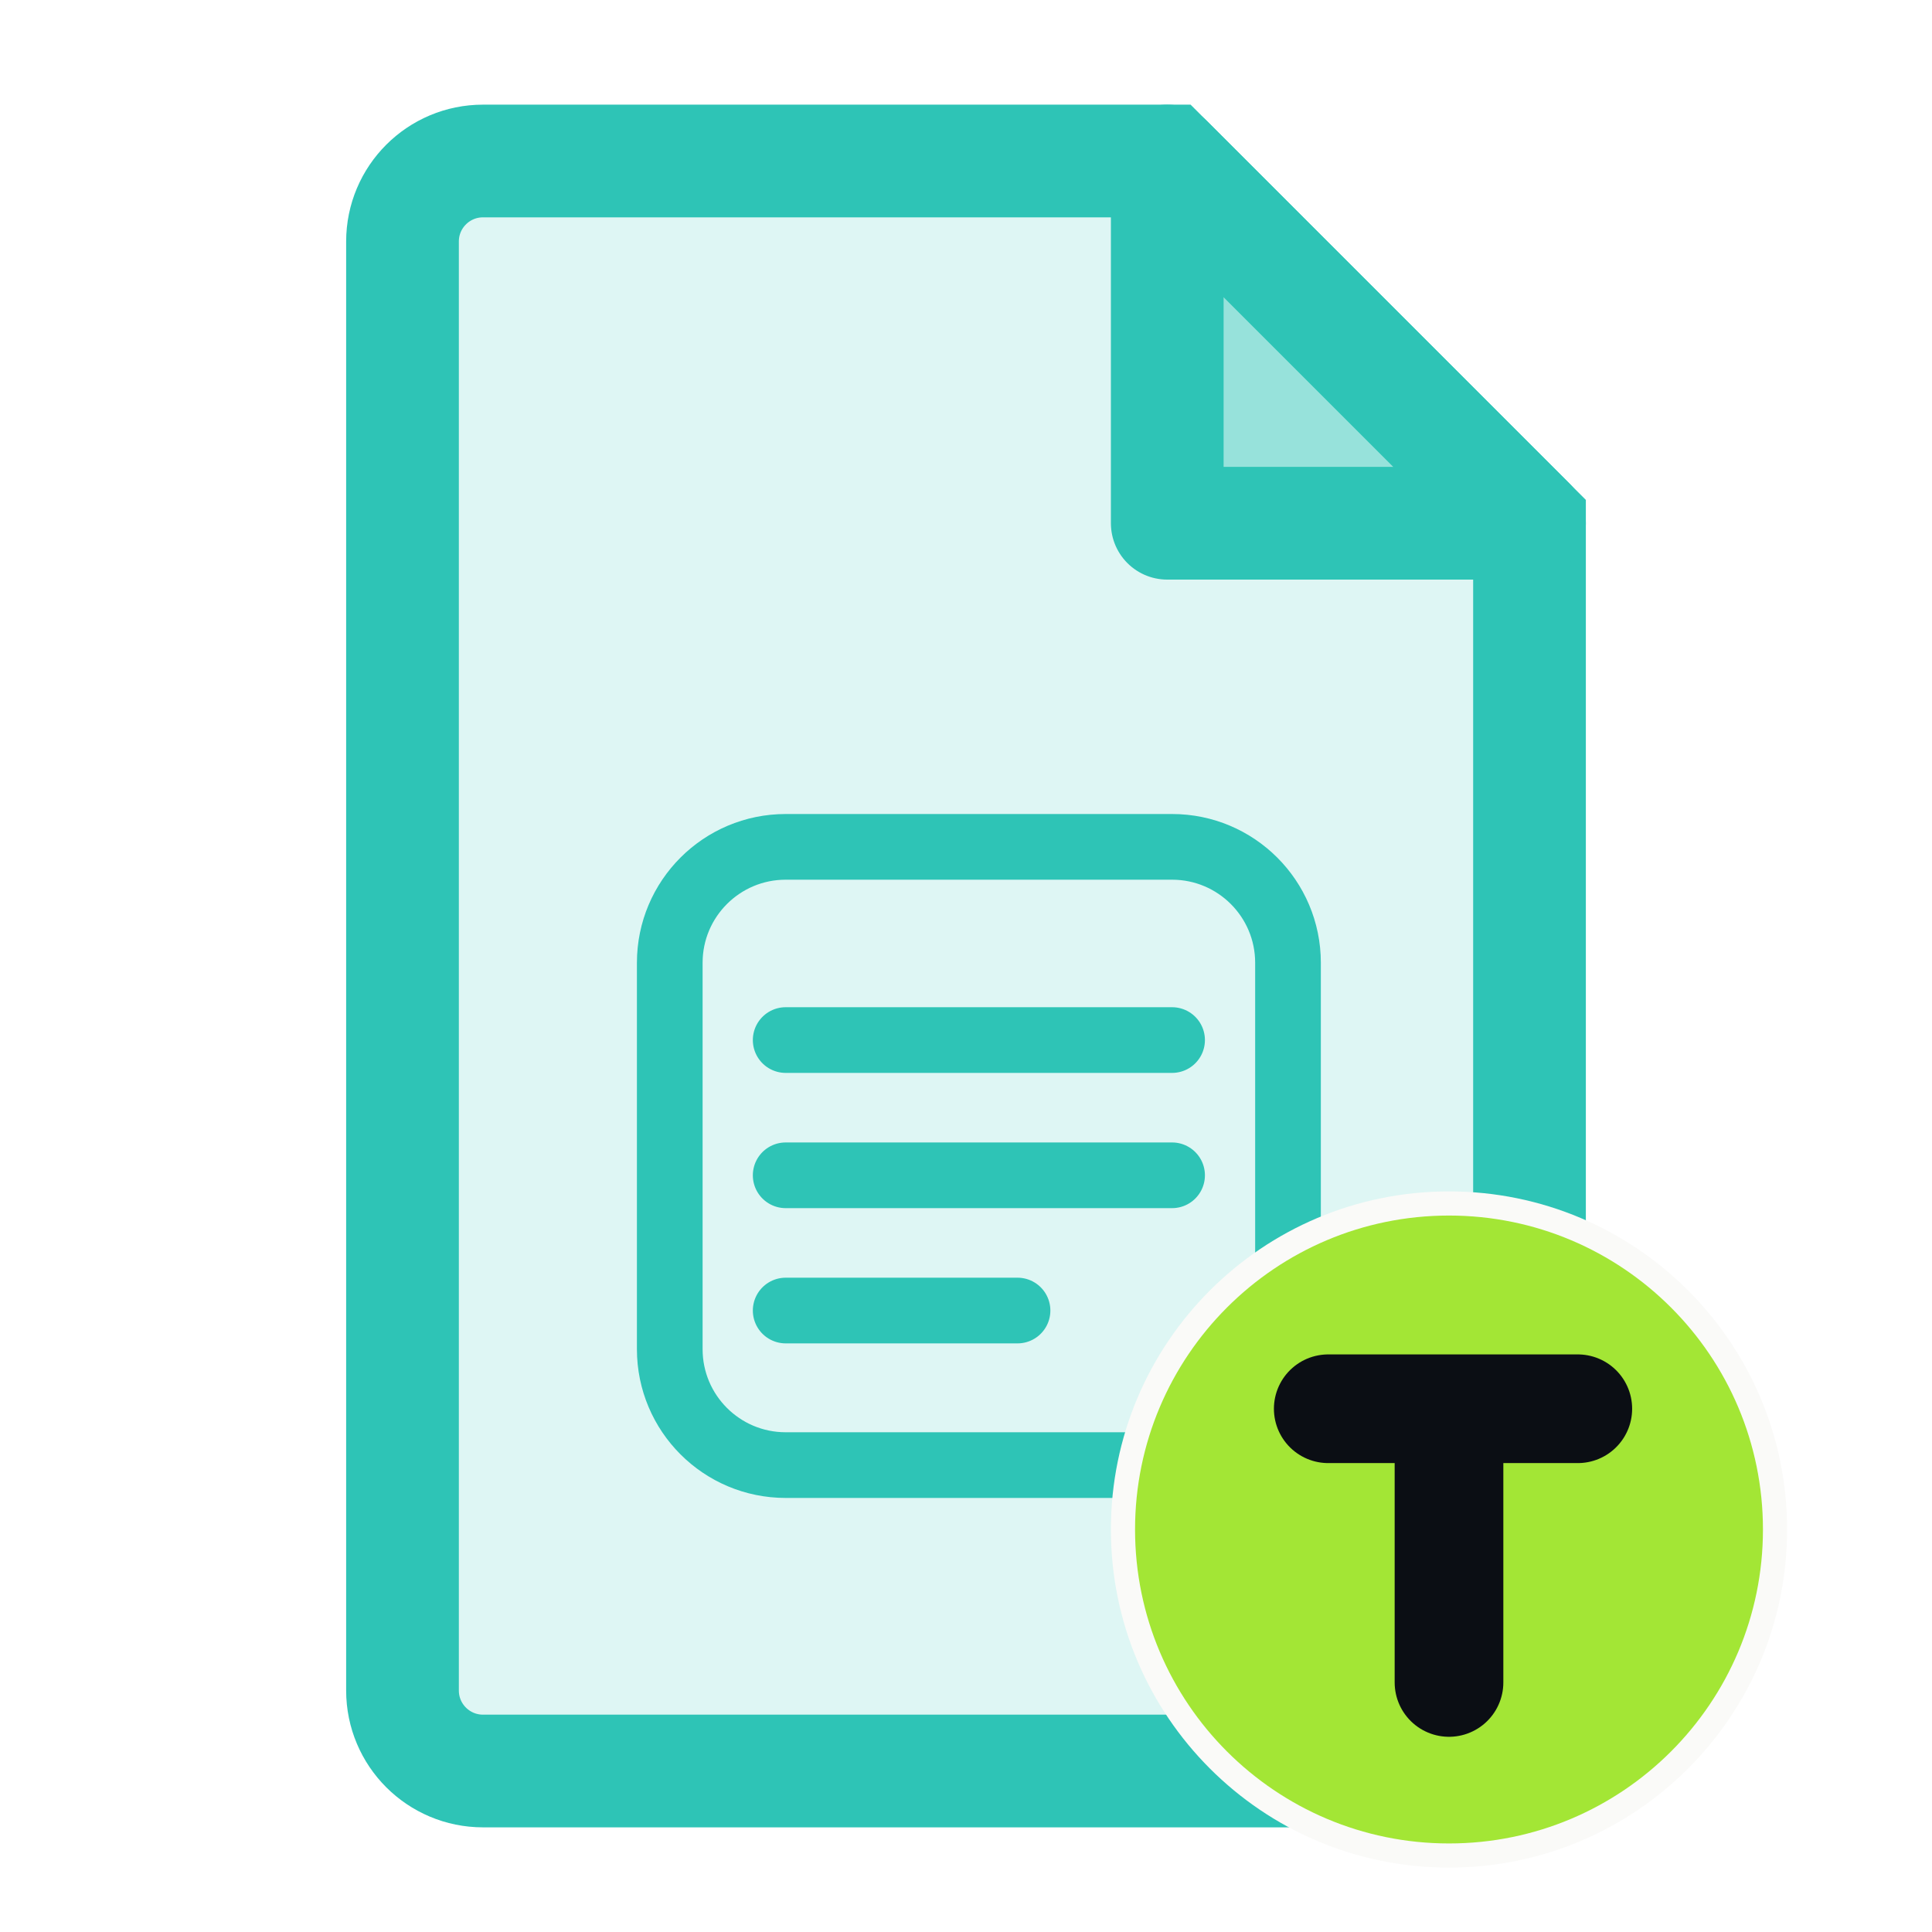
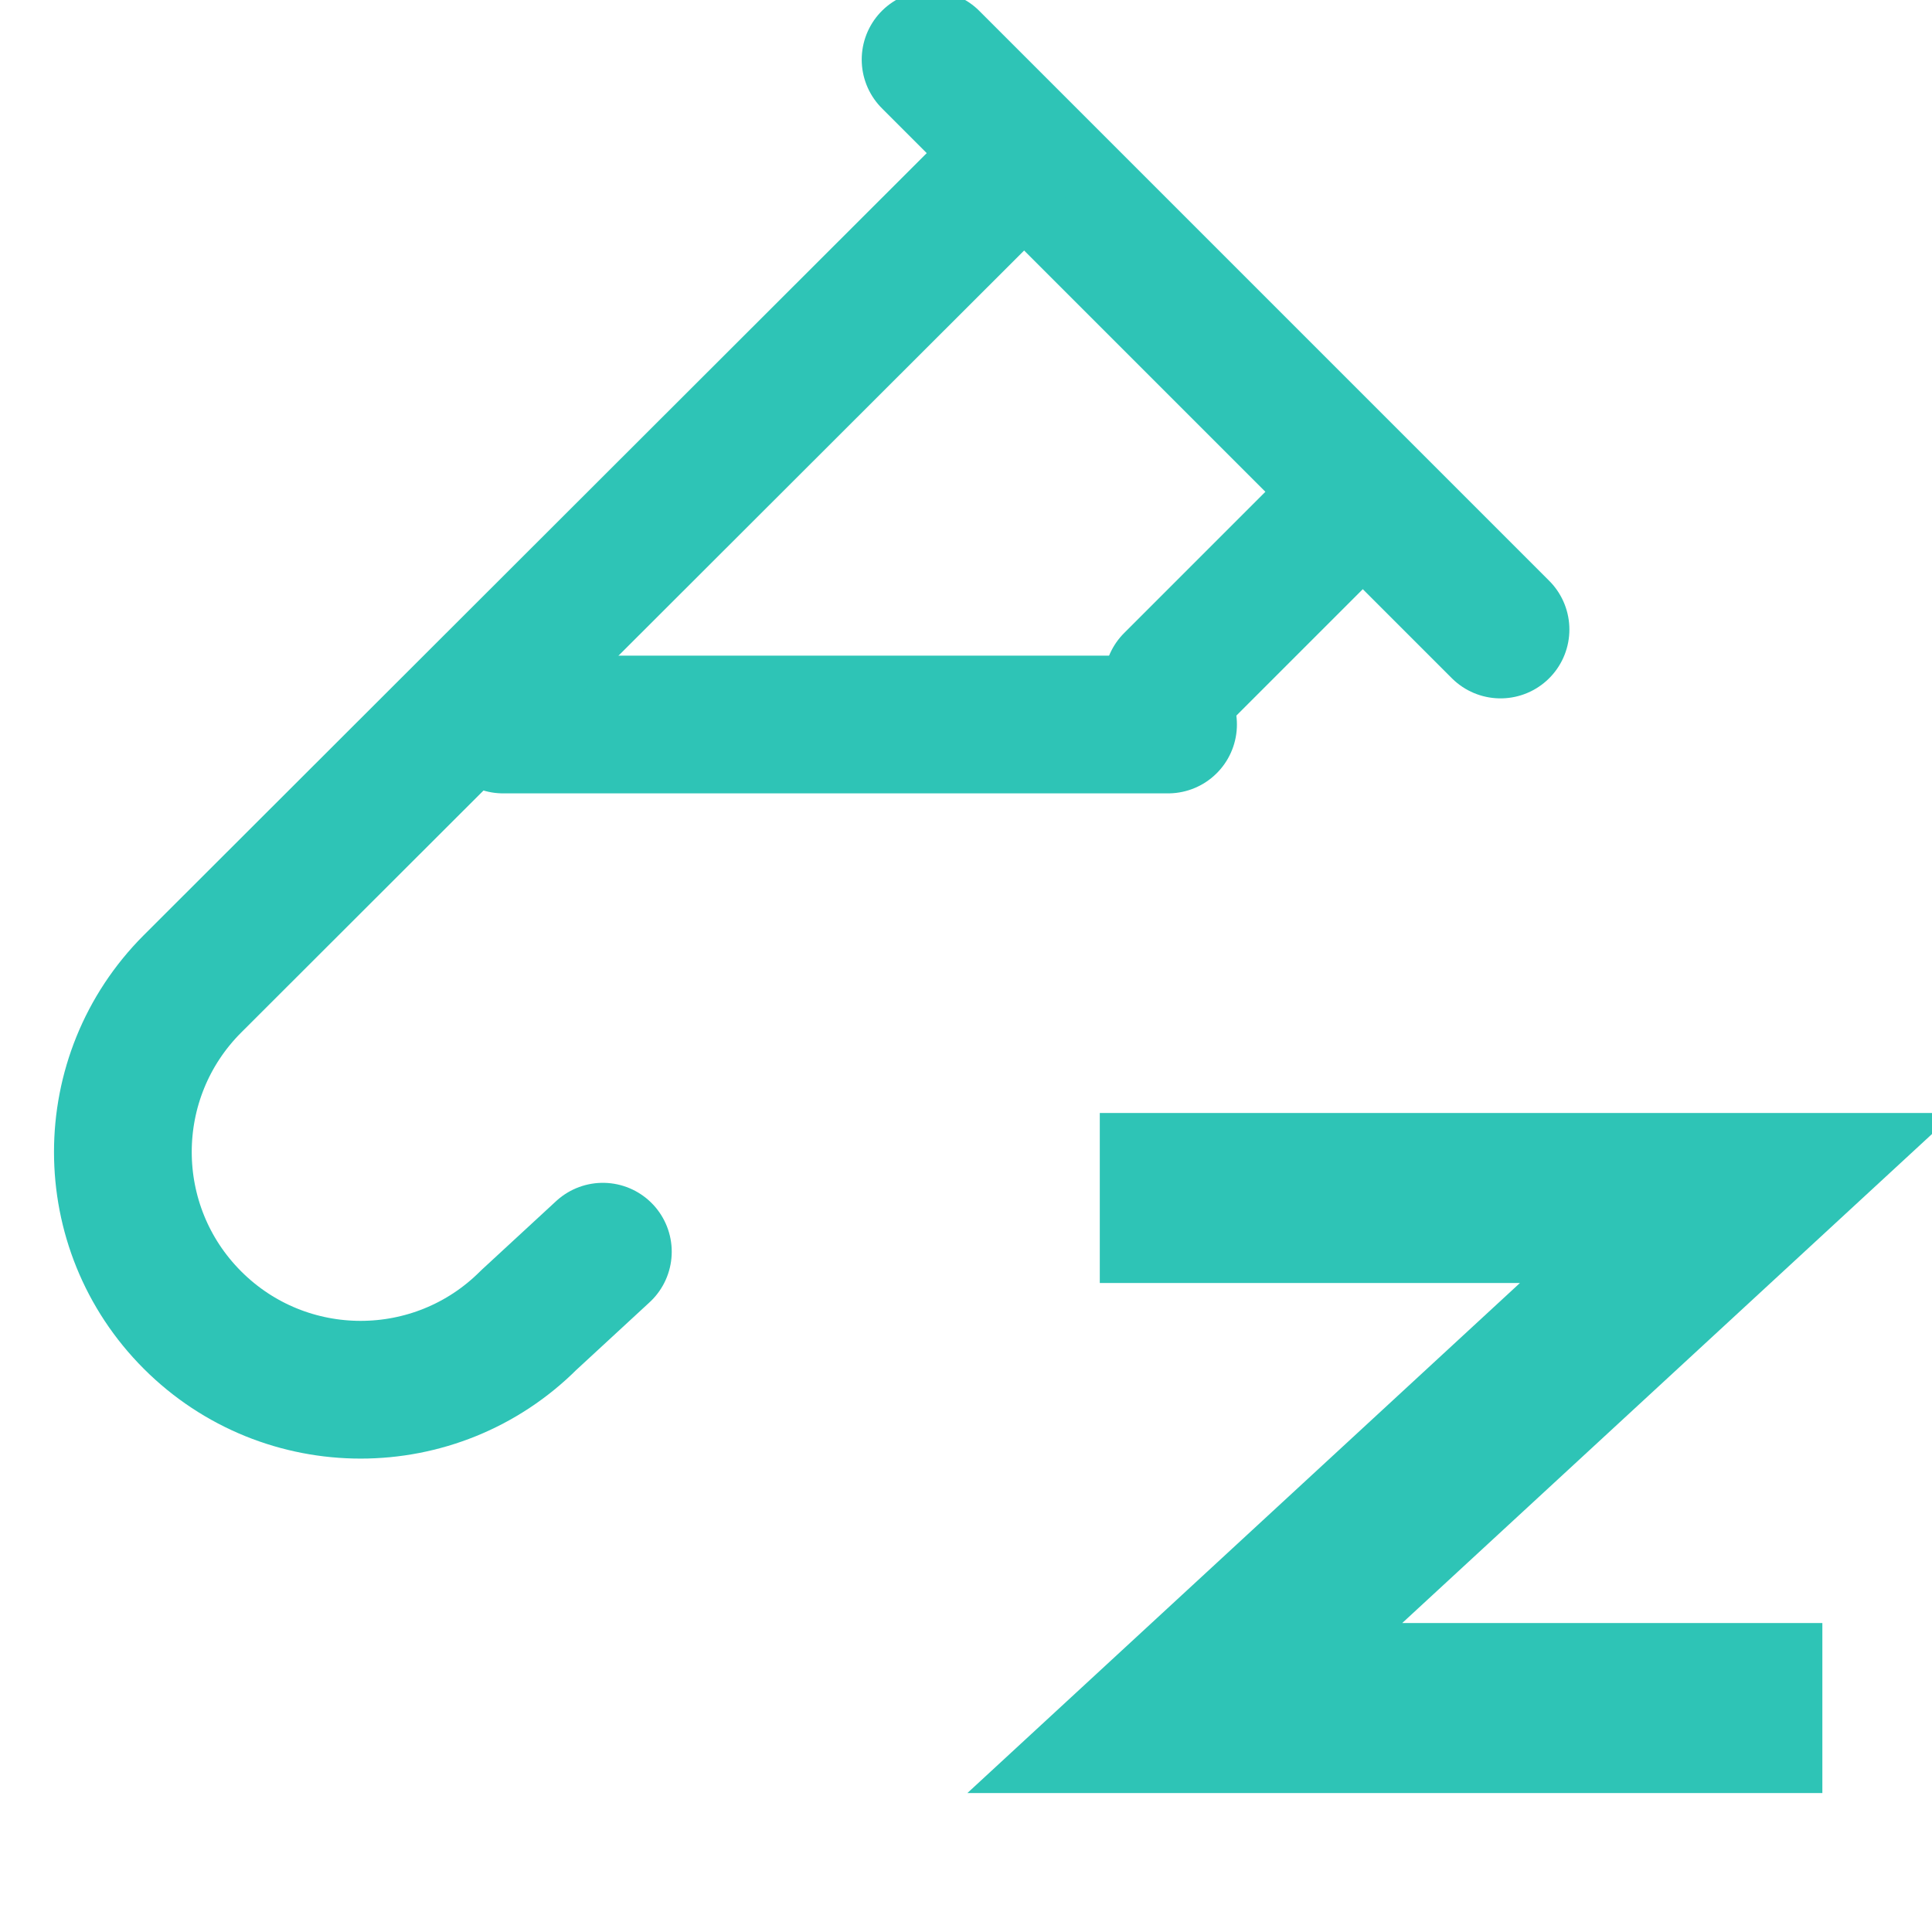
<svg xmlns="http://www.w3.org/2000/svg" viewBox="0 0 24 24">
-   <path d="M6 2 H14.5 L19 6.5 V21 A1 1 0 0 1 18 22 H6 A1 1 0 0 1 5 21 V3 A1 1 0 0 1 6 2 Z" fill="#2EC4B6" fill-opacity="0.16" stroke="#2EC4B6" stroke-width="1.4" />
-   <path d="M14.5 2 V6.5 H19 Z" fill="#2EC4B6" fill-opacity="0.4" stroke="#2EC4B6" stroke-width="1.4" stroke-linejoin="round" />
-   <g transform="translate(6.4,8.6) scale(0.48)" fill="none" stroke="#2EC4B6" stroke-width="1.7" stroke-linecap="round" stroke-linejoin="round">
-     <rect x="4" y="4" width="16" height="16" rx="3" />
-     <line x1="7" y1="9" x2="17" y2="9" />
-     <line x1="7" y1="12.5" x2="17" y2="12.5" />
-     <line x1="7" y1="16" x2="13" y2="16" />
+   <g transform="translate(0.35,0.15) scale(1.18)" fill="none" stroke="#2EC4B6" stroke-width="1.45" stroke-linecap="round" stroke-linejoin="round">
+     <path d="M9.5.5 l6 6" />
+     <path d="M12 7.5 H5" />
+     <path d="M10.22 1.75 l-8.49 8.48 a2.5 2.5 0 1 0 3.54 3.54 L6.05 13.05" />
+     <path d="M12.05 7.05 L13.78 5.32" />
  </g>
-   <circle cx="18" cy="19" r="4.2" fill="#FAFAF8" />
-   <circle cx="18" cy="19" r="3.9" fill="#A3E635" />
-   <path d="M16.5 17.5 h3.1 M18 17.5 v3.4" stroke="#0B0E14" stroke-width="1.35" fill="none" stroke-linecap="round" />
+   <g transform="translate(18.15,18.05) scale(0.132) translate(-50,-50)">
+     <path d="M24,26 L76,26 L24,74 L76,74" stroke="#2EC4B6" stroke-width="16" stroke-linecap="square" stroke-linejoin="miter" fill="none" />
+   </g>
</svg>
